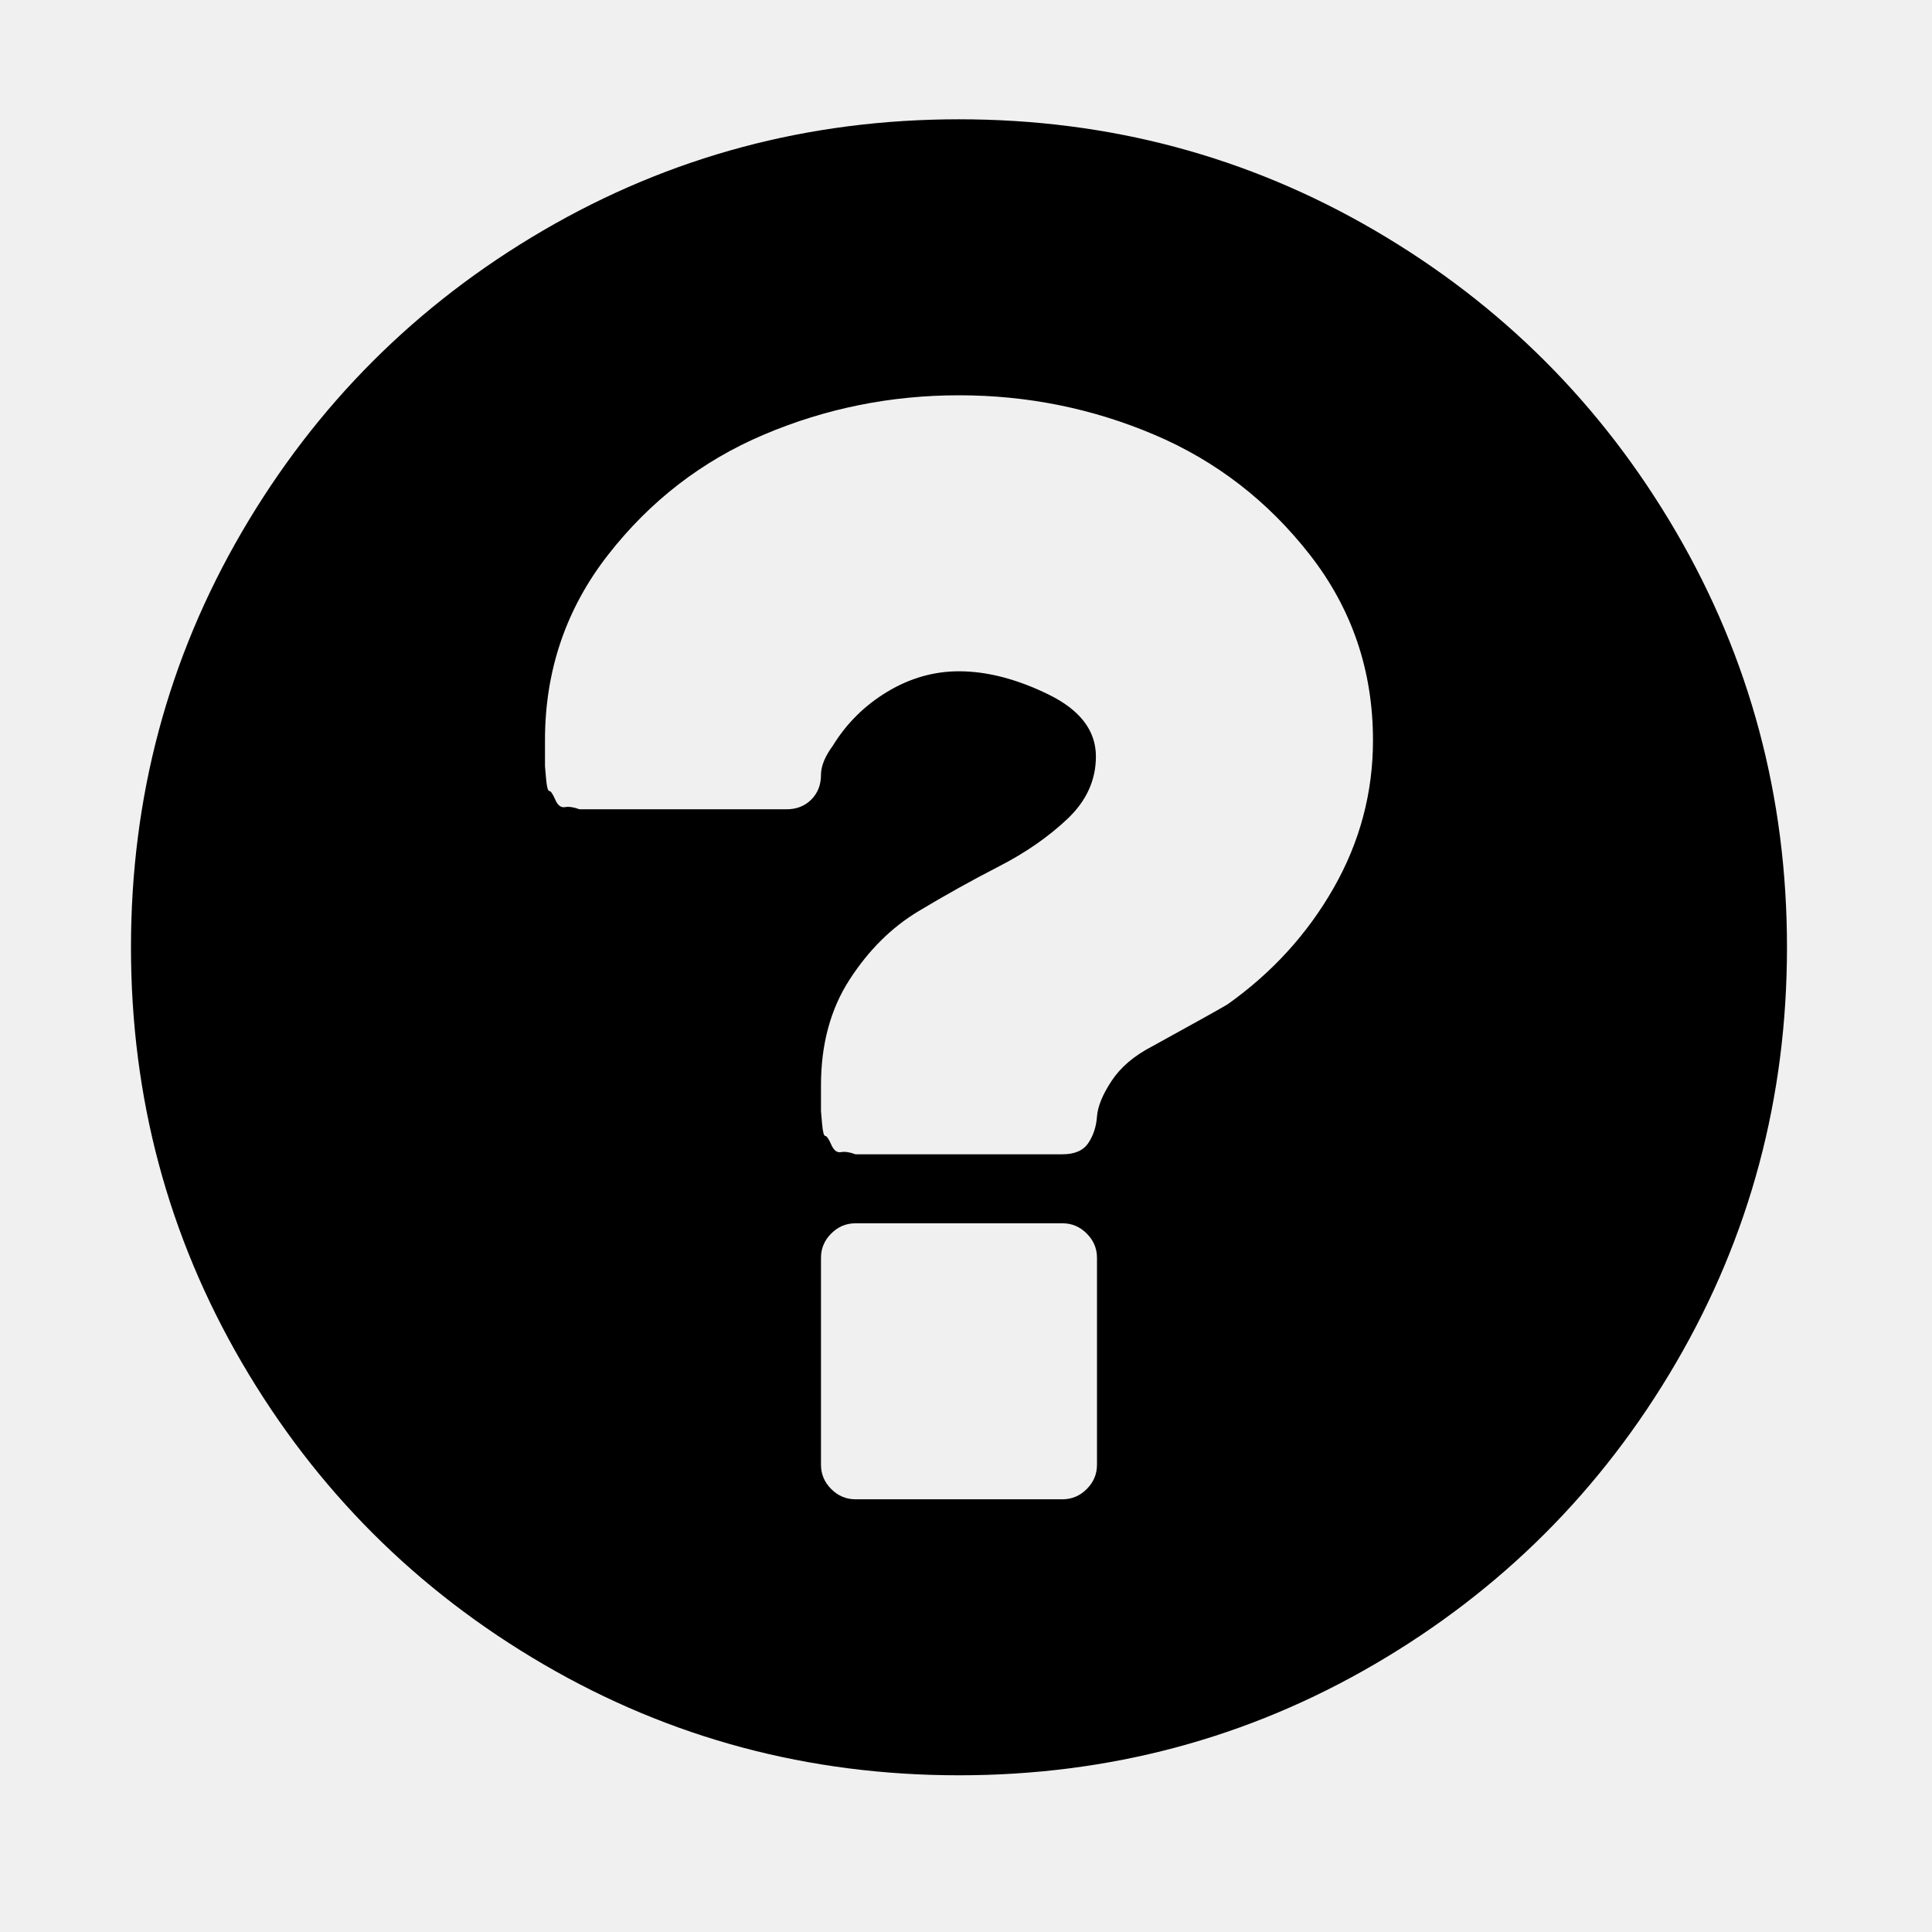
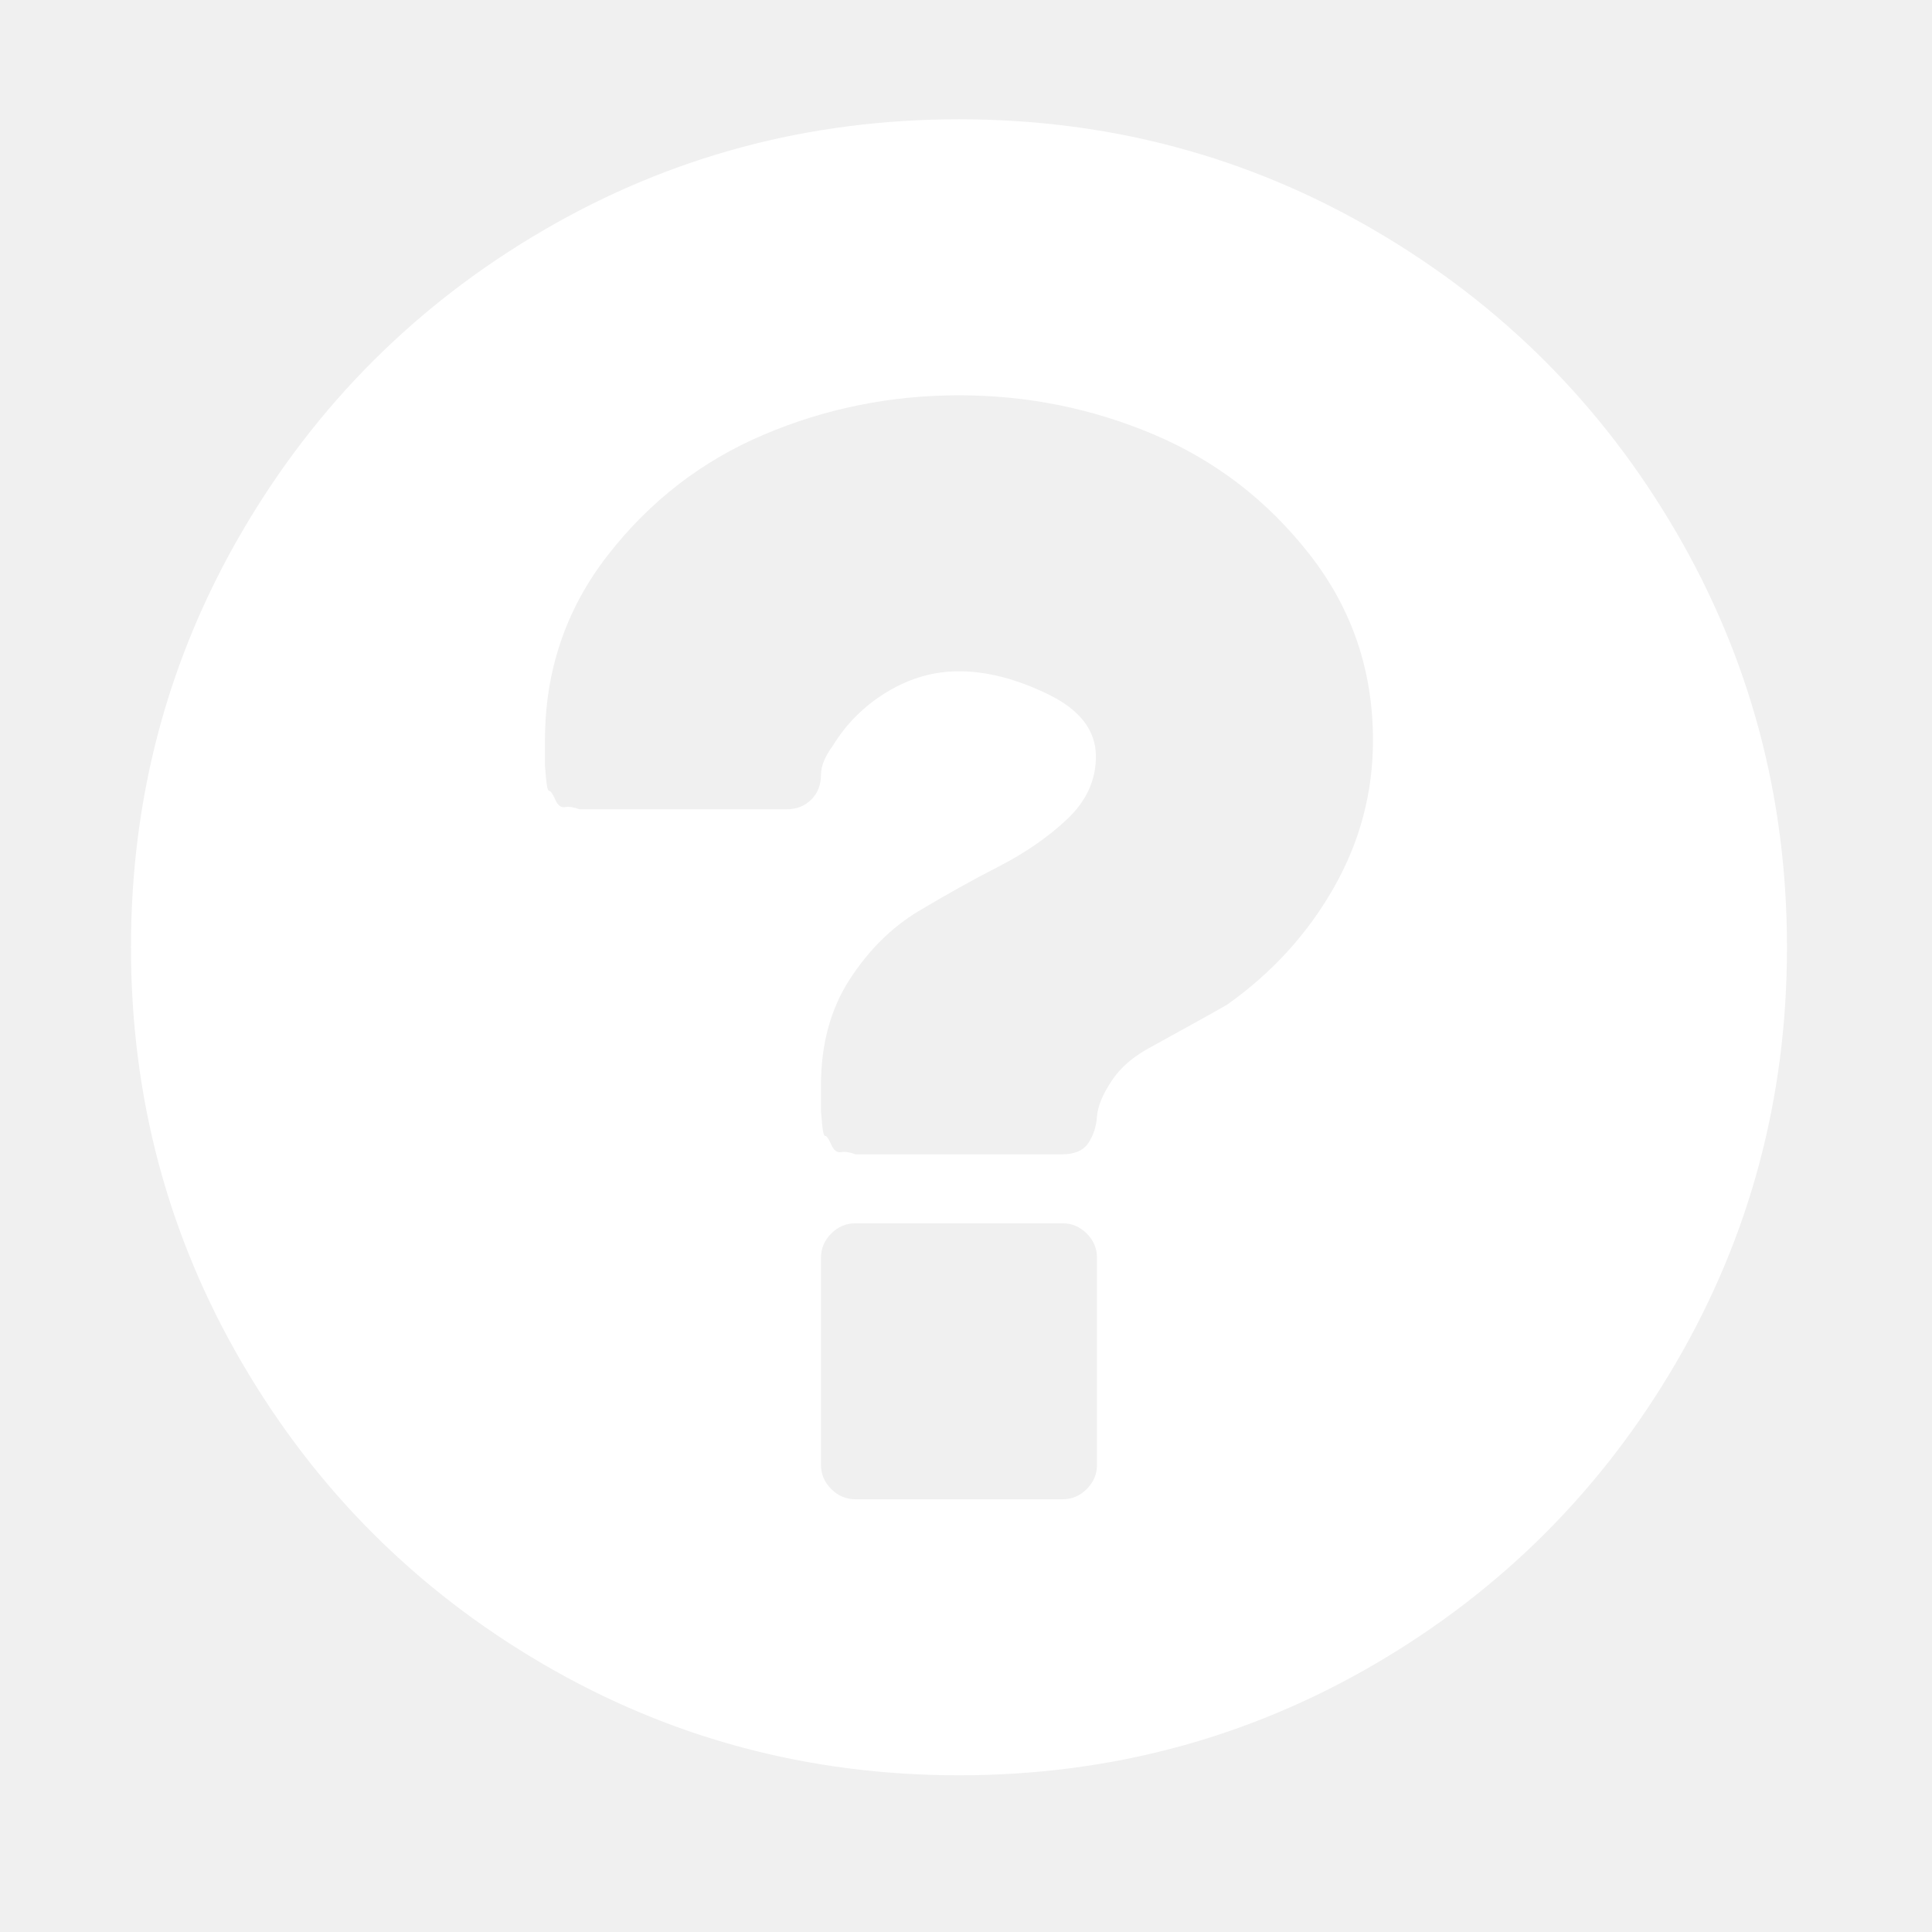
<svg xmlns="http://www.w3.org/2000/svg" viewBox="0 -256 1792 1792" id="svg3001" version="1.1" width="100%" height="100%">
  <defs id="defs3009" />
  <g transform="matrix(1,0,0,-1,121.4915,1262.644)" id="g3003">
-     <path d="m 896,160 v 192 q 0,13 -9.5,22.5 Q 877,384 864,384 H 672 q -13,0 -22.5,-9.5 Q 640,365 640,352 V 160 q 0,-13 9.5,-22.5 Q 659,128 672,128 h 192 q 13,0 22.5,9.5 9.5,9.5 9.5,22.5 z m 256,672 q 0,97 -58.5,172 -58.5,75 -144.5,111.5 -86,36.5 -181,36.5 -95,0 -181,-36.5 Q 501,1079 442.5,1004 384,929 384,832 v -11 -13 q 0,0 1,-11.5 1,-11.5 3,-11.5 2,0 5.5,-8 3.5,-8 9,-7 5.5,1 13.5,-2 h 192 q 14,0 23,9 9,9 9,23 0,12 11,27 19,31 50.5,50 31.5,19 66.5,19 39,0 83,-21.5 Q 895,853 895,817 895,784 868.5,759 842,734 805,715 768,696 730.5,673.5 693,651 666.5,610 640,569 640,512 v -11 -13 q 0,0 1,-11.5 1,-11.5 3,-11.5 2,0 5.5,-8 3.5,-8 9,-7 5.5,1 13.5,-2 h 192 q 17,0 24,10.5 7,10.5 8,24.5 1,14 13.5,33 12.5,19 37.5,32 60,33 70,39 62,44 98.5,108 36.5,64 36.5,137 z M 1536,640 Q 1536,431 1433,254.5 1330,78 1153.5,-25 977,-128 768,-128 559,-128 382.5,-25 206,78 103,254.5 0,431 0,640 0,849 103,1025.5 206,1202 382.5,1305 559,1408 768,1408 977,1408 1153.5,1305 1330,1202 1433,1025.5 1536,849 1536,640 z" id="path3005" style="fill:currentColor" />
+     <path d="m 896,160 v 192 q 0,13 -9.5,22.5 Q 877,384 864,384 H 672 q -13,0 -22.5,-9.5 Q 640,365 640,352 V 160 q 0,-13 9.5,-22.5 Q 659,128 672,128 h 192 q 13,0 22.5,9.5 9.5,9.5 9.5,22.5 z m 256,672 q 0,97 -58.5,172 -58.5,75 -144.5,111.5 -86,36.5 -181,36.5 -95,0 -181,-36.5 Q 501,1079 442.5,1004 384,929 384,832 v -11 -13 q 0,0 1,-11.5 1,-11.5 3,-11.5 2,0 5.5,-8 3.5,-8 9,-7 5.5,1 13.5,-2 h 192 q 14,0 23,9 9,9 9,23 0,12 11,27 19,31 50.5,50 31.5,19 66.5,19 39,0 83,-21.5 Q 895,853 895,817 895,784 868.5,759 842,734 805,715 768,696 730.5,673.5 693,651 666.5,610 640,569 640,512 v -11 -13 q 0,0 1,-11.5 1,-11.5 3,-11.5 2,0 5.5,-8 3.5,-8 9,-7 5.5,1 13.5,-2 h 192 q 17,0 24,10.5 7,10.5 8,24.5 1,14 13.5,33 12.5,19 37.5,32 60,33 70,39 62,44 98.5,108 36.5,64 36.5,137 z M 1536,640 Q 1536,431 1433,254.5 1330,78 1153.5,-25 977,-128 768,-128 559,-128 382.5,-25 206,78 103,254.5 0,431 0,640 0,849 103,1025.5 206,1202 382.5,1305 559,1408 768,1408 977,1408 1153.5,1305 1330,1202 1433,1025.5 1536,849 1536,640 z" id="path3005" style="fill:#fff" />
  </g>
</svg>
